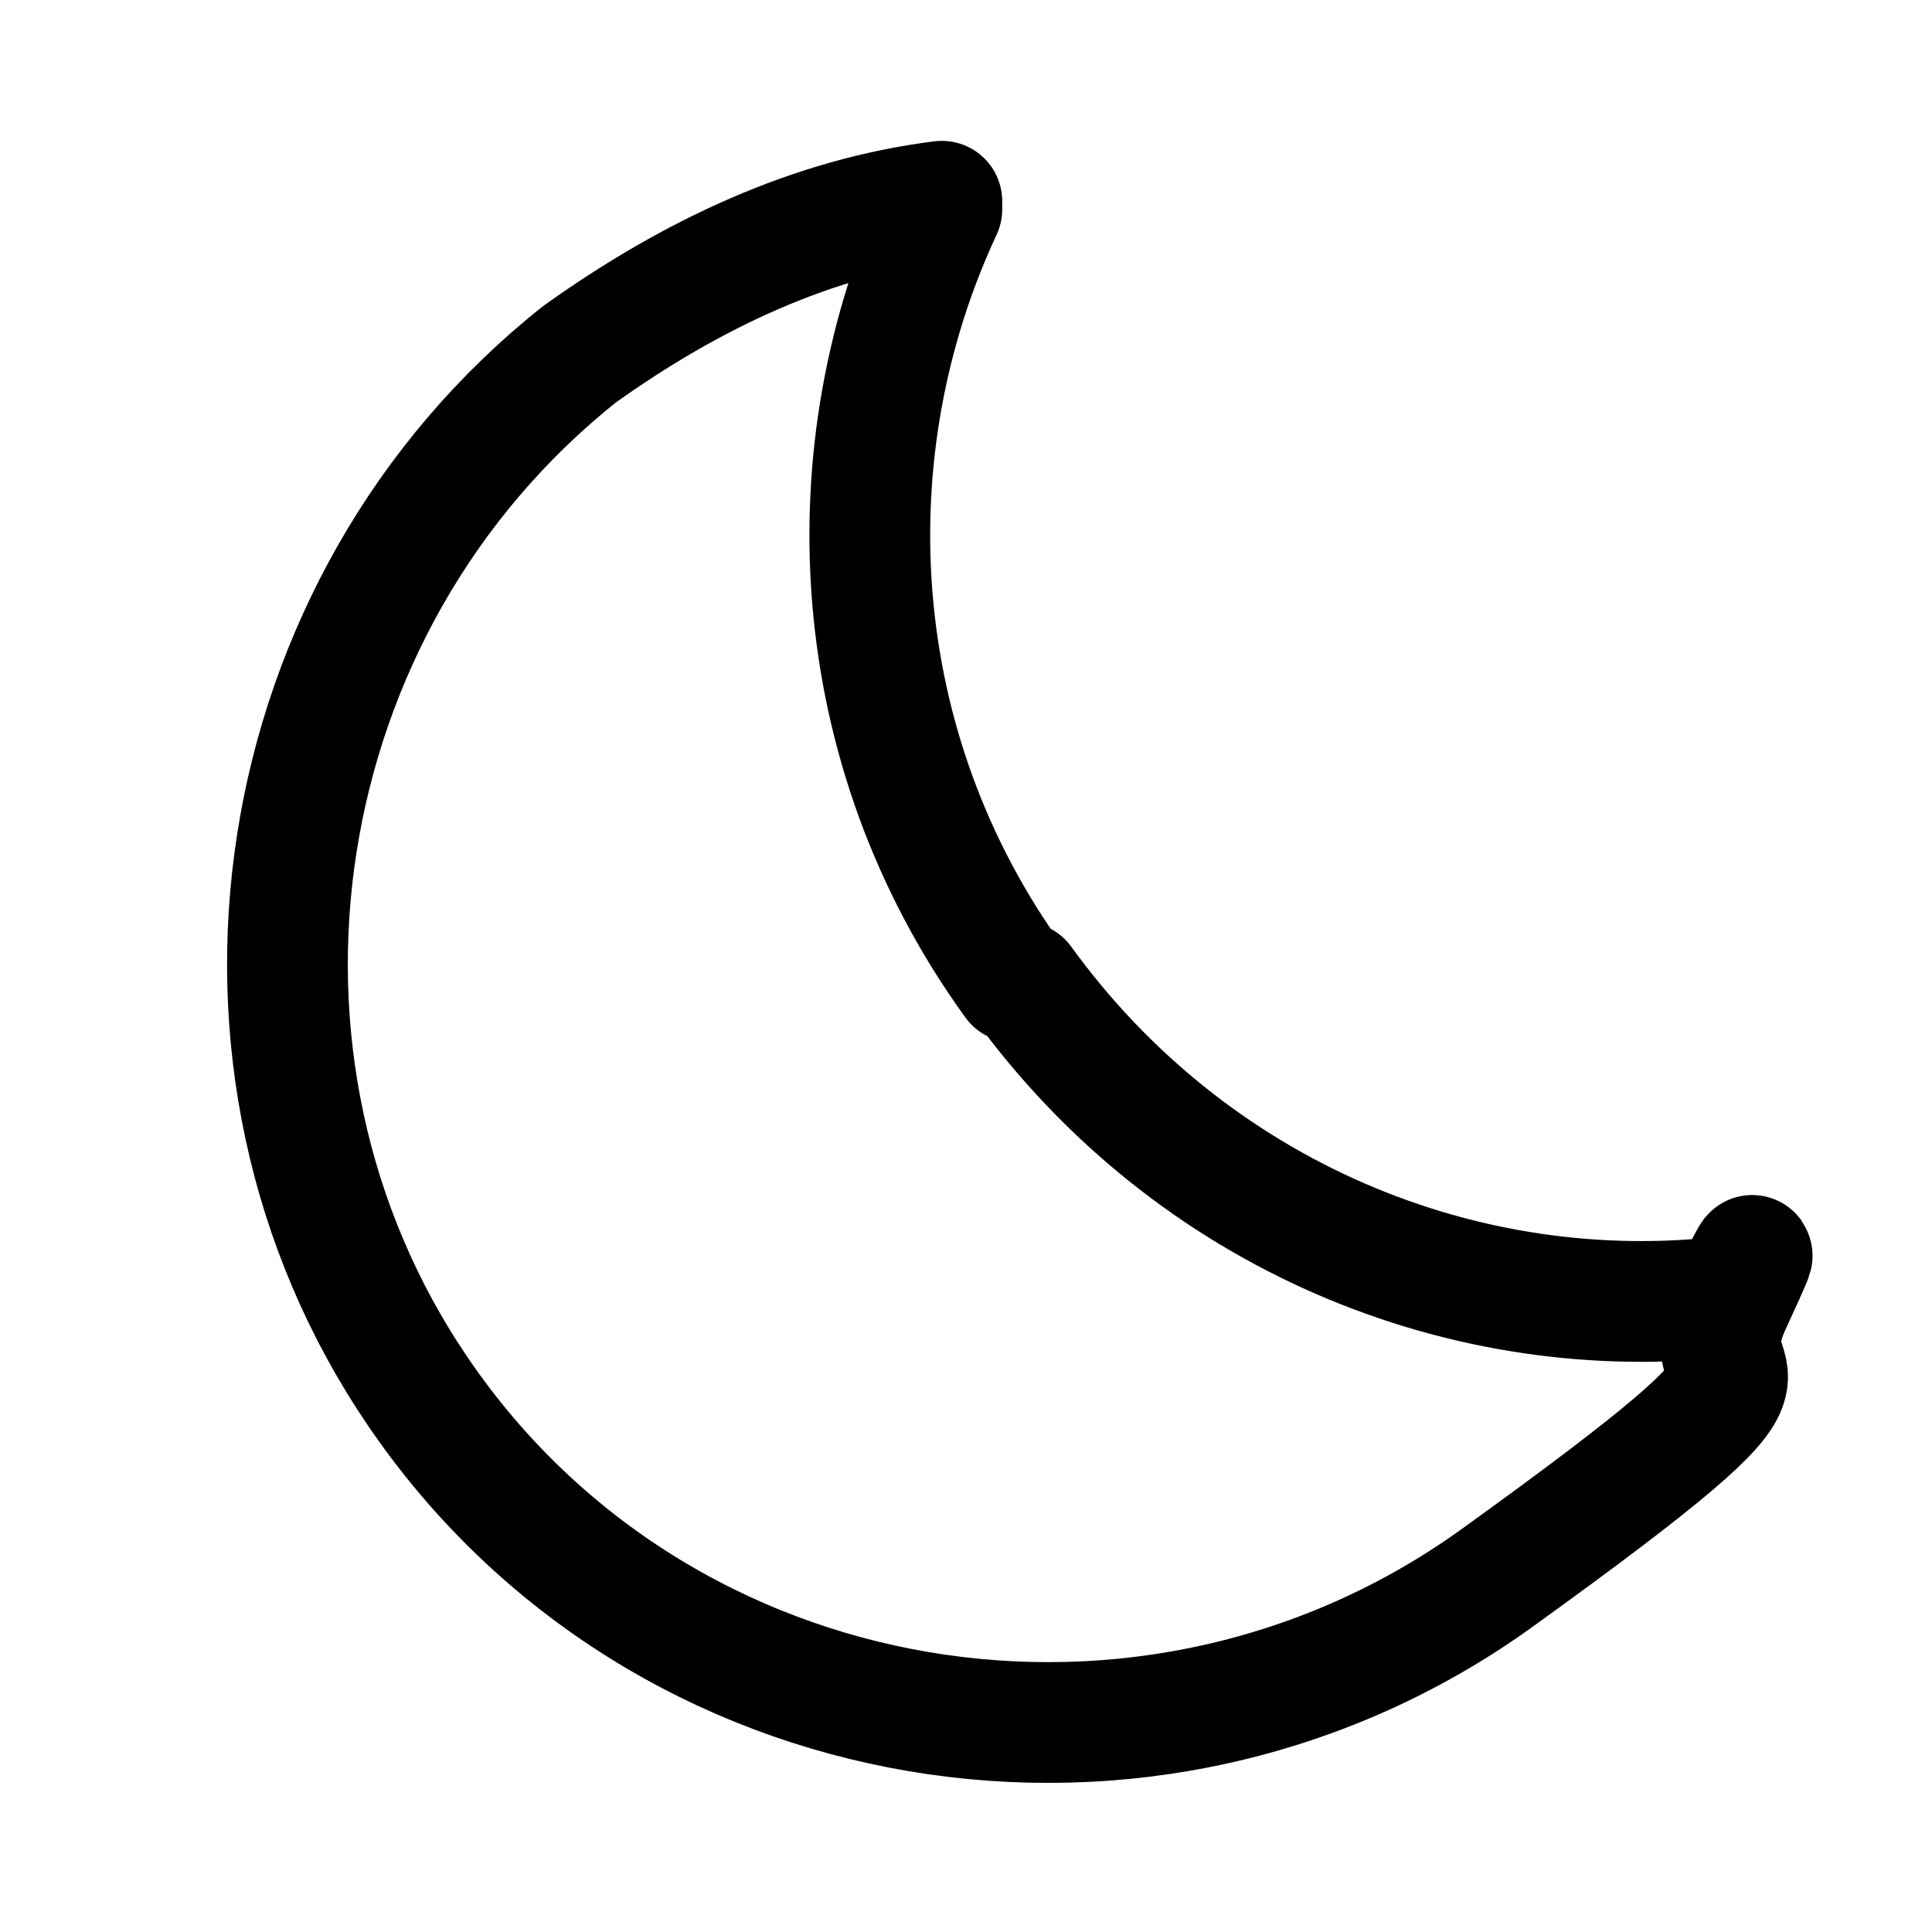
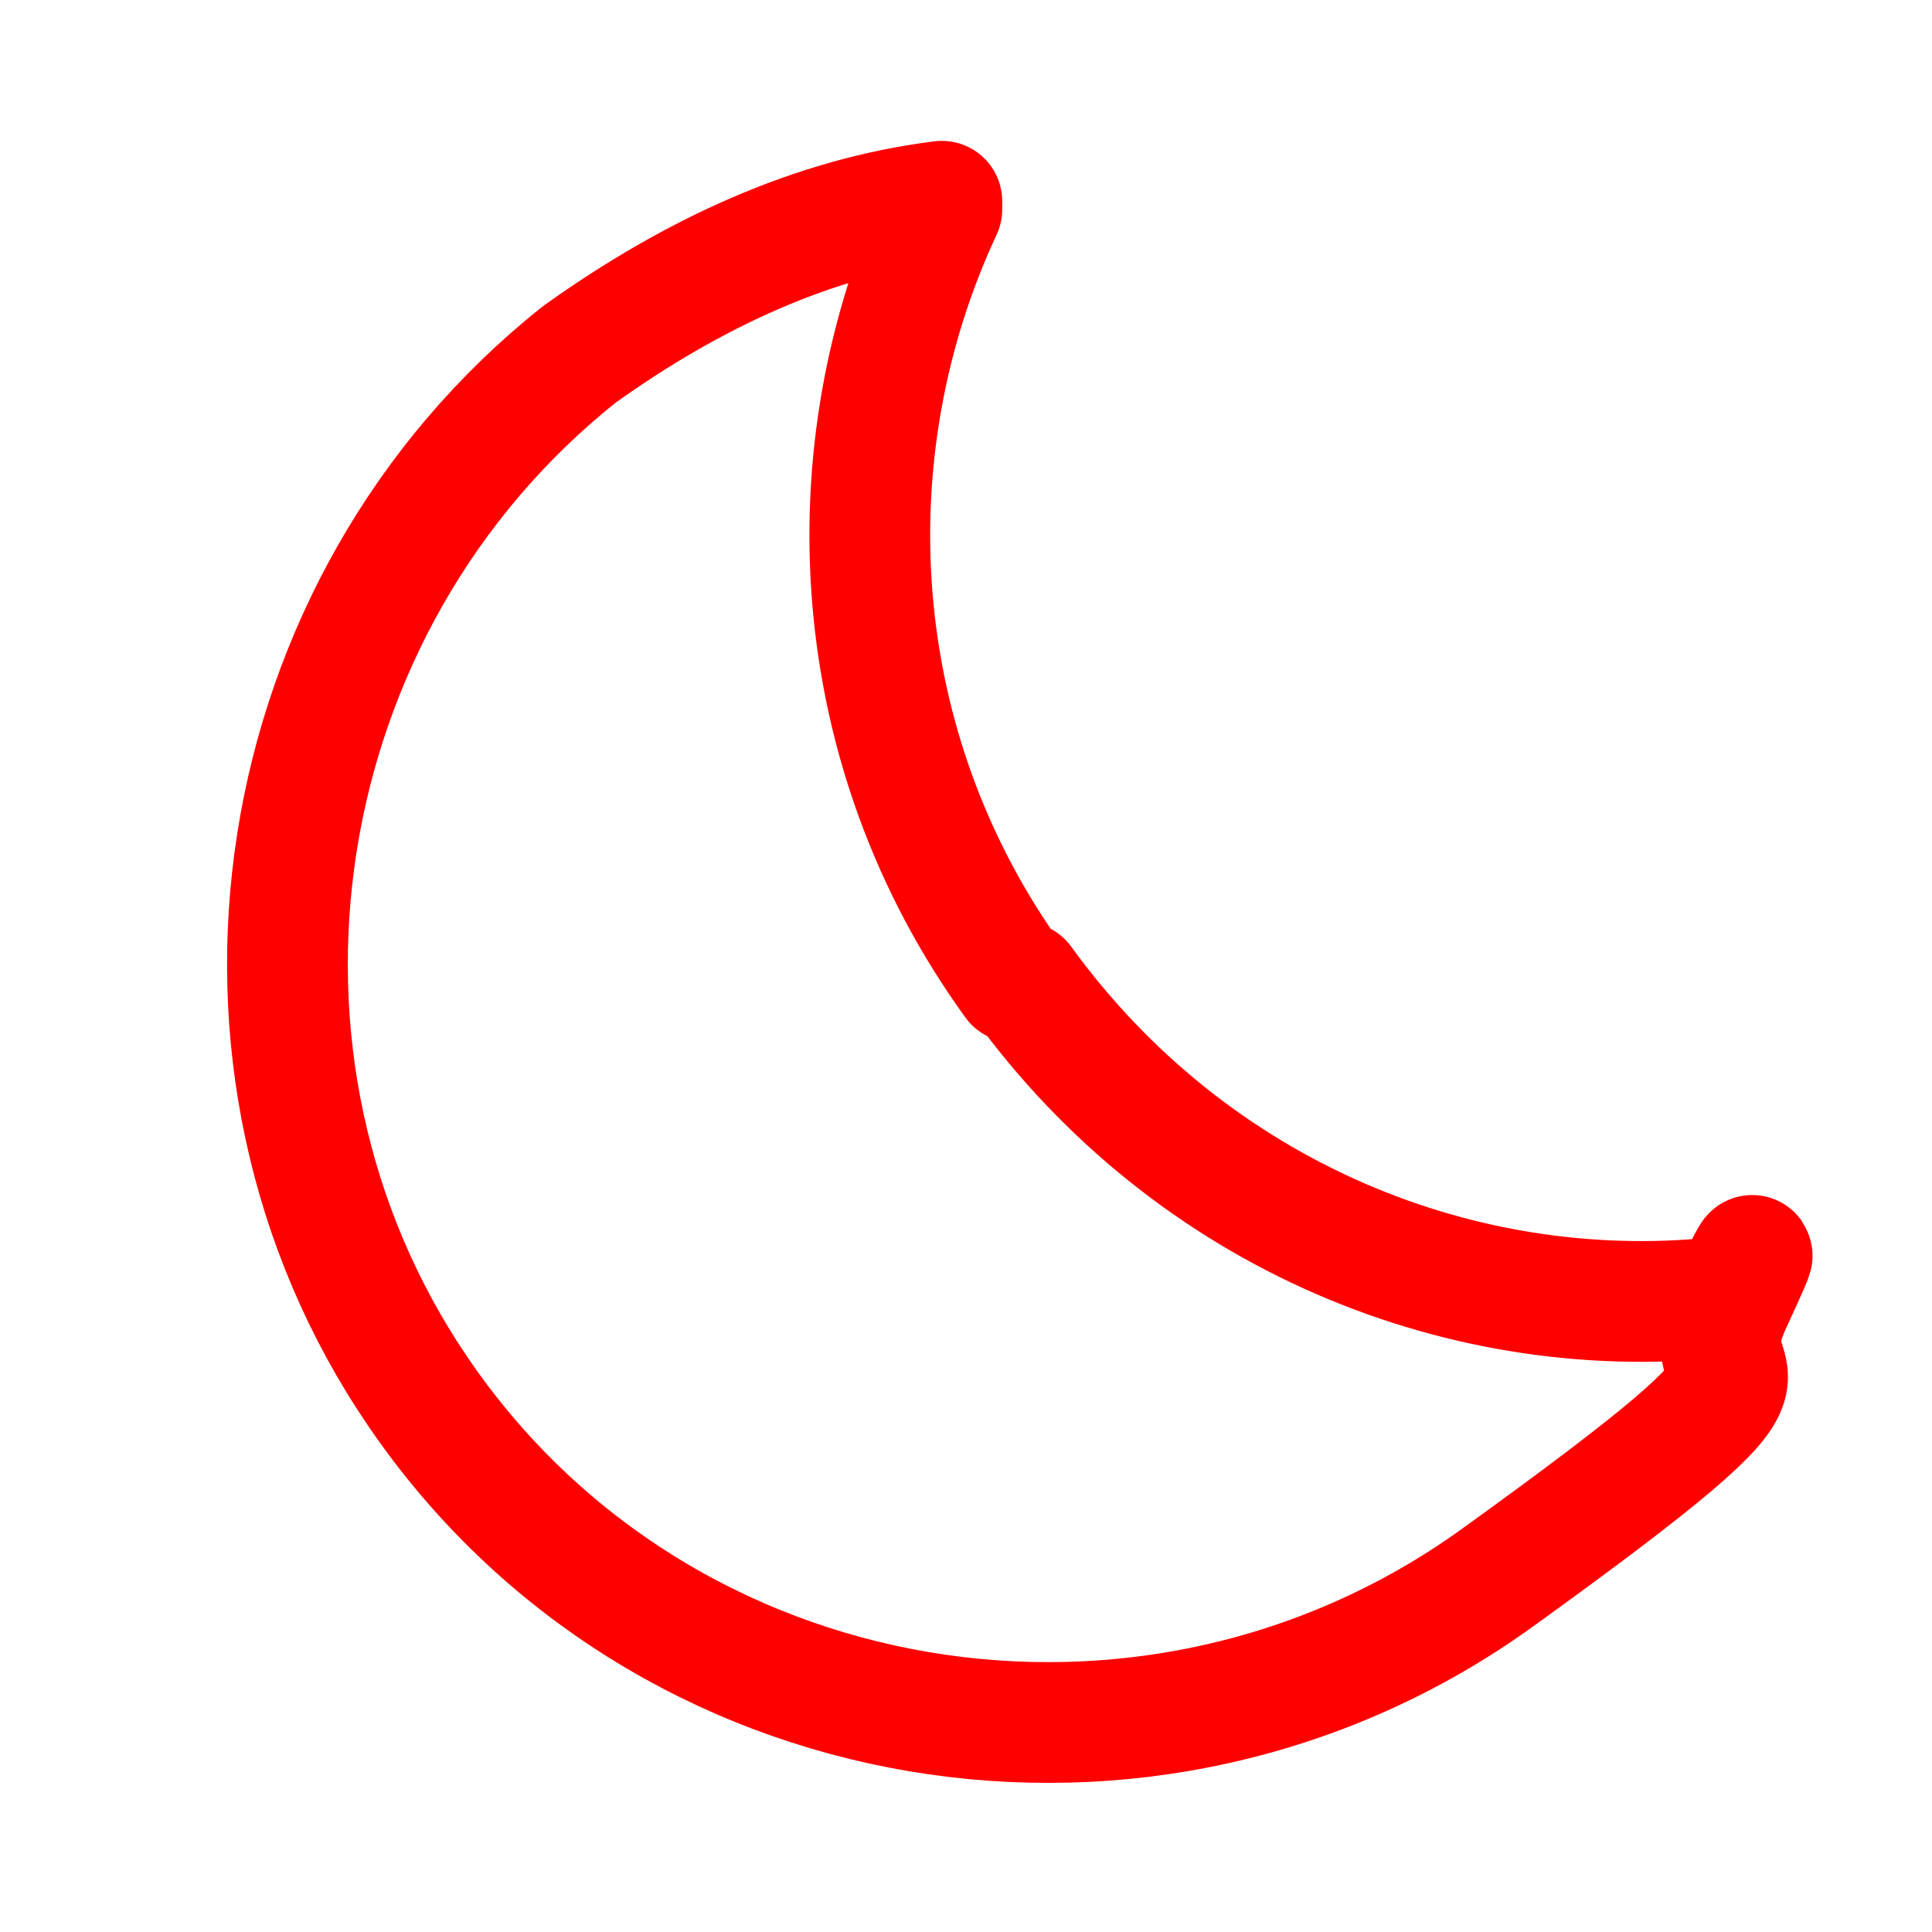
- <svg xmlns="http://www.w3.org/2000/svg" height="24" viewBox="0 0 24 24" width="24">
-   <path d="m12.6 12.2c-2.1-2.9-2.3-6.6-.9-9.6v-.1c-1.6.2-3.1.9-4.5 1.9-3.9 3.1-4.8 8.8-2 12.9 3 4.4 9.1 5.4 13.4 2.3s2.3-2.1 2.9-3.4 0-.1 0-.1c-3.3.4-6.7-1-8.8-3.9z" fill="none" stroke="#000" stroke-linecap="round" stroke-linejoin="round" stroke-width="1.5" />
+ <svg xmlns="http://www.w3.org/2000/svg" id="Ebene_1" width="24" height="24" version="1.1" viewBox="0 0 24 24">
+   <path d="M12.6,12.2c-2.1-2.9-2.3-6.6-.9-9.6,0,0,0-.1,0-.1-1.6.2-3.1.9-4.5,1.9-3.9,3.1-4.8,8.8-2,12.9,3,4.4,9.1,5.4,13.4,2.3s2.3-2.1,2.9-3.4,0-.1,0-.1c-3.3.4-6.7-1-8.8-3.9Z" fill="none" stroke="red" stroke-linecap="round" stroke-linejoin="round" stroke-width="1.5" />
</svg>
